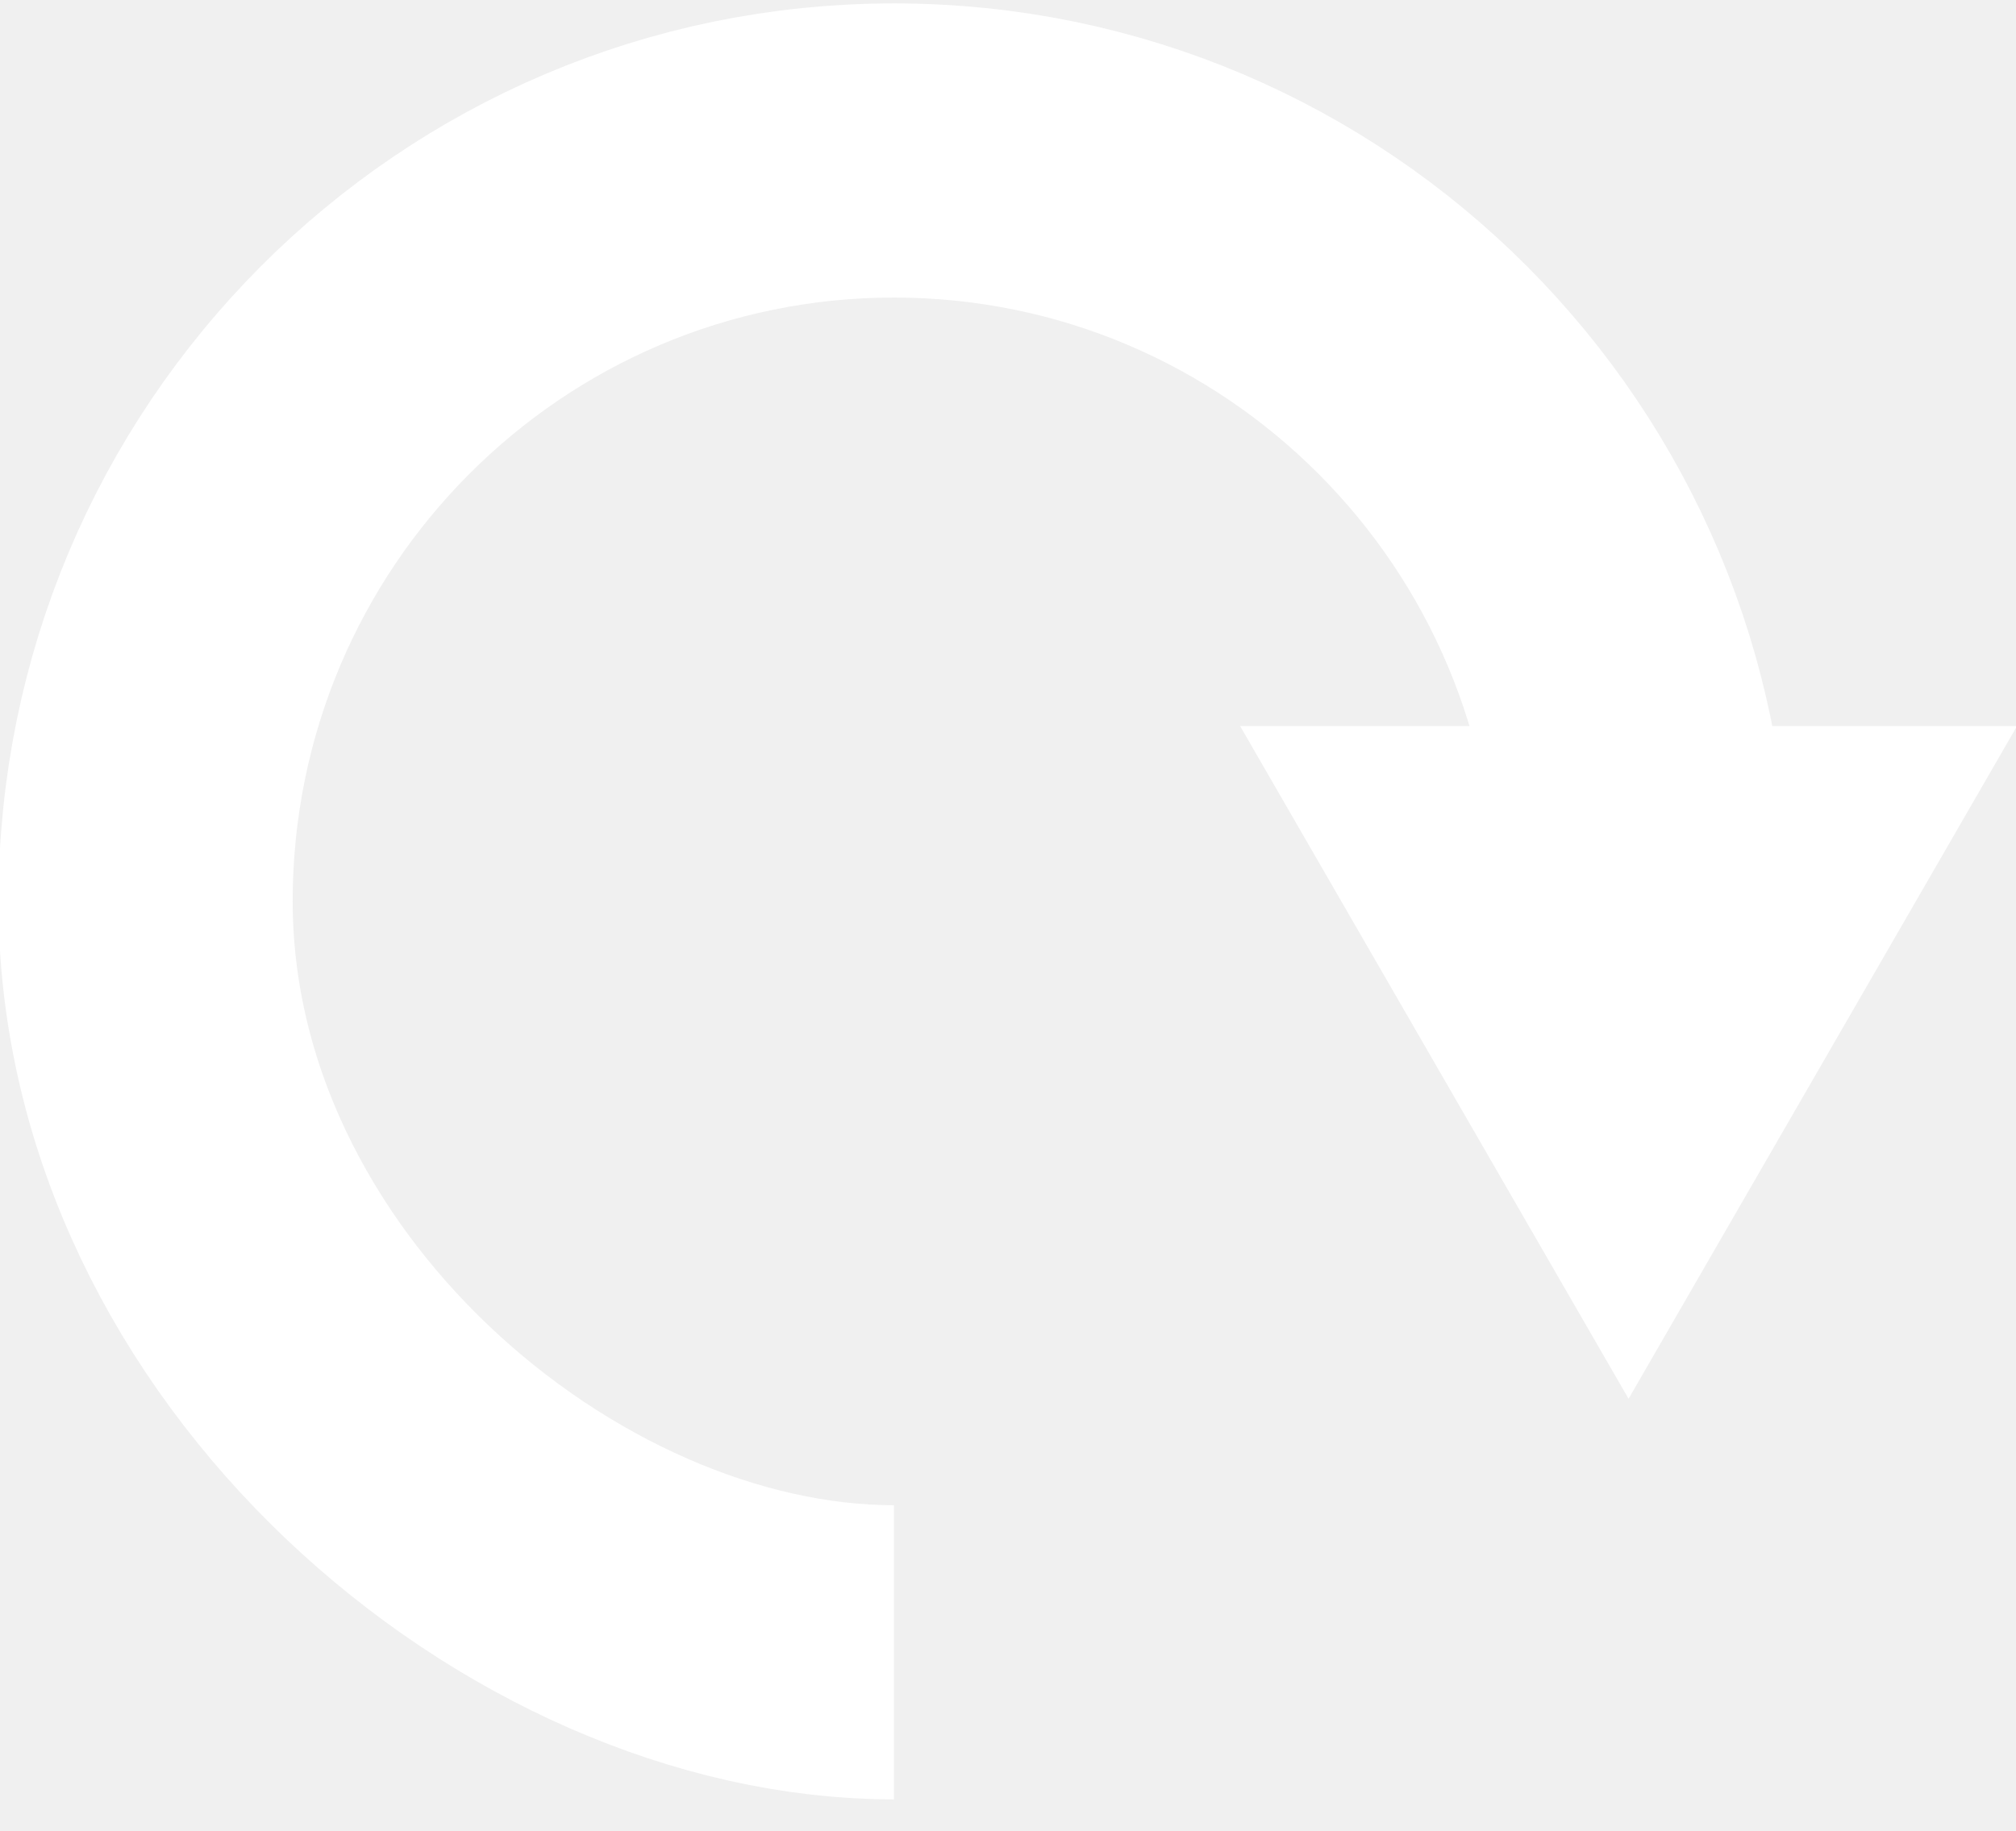
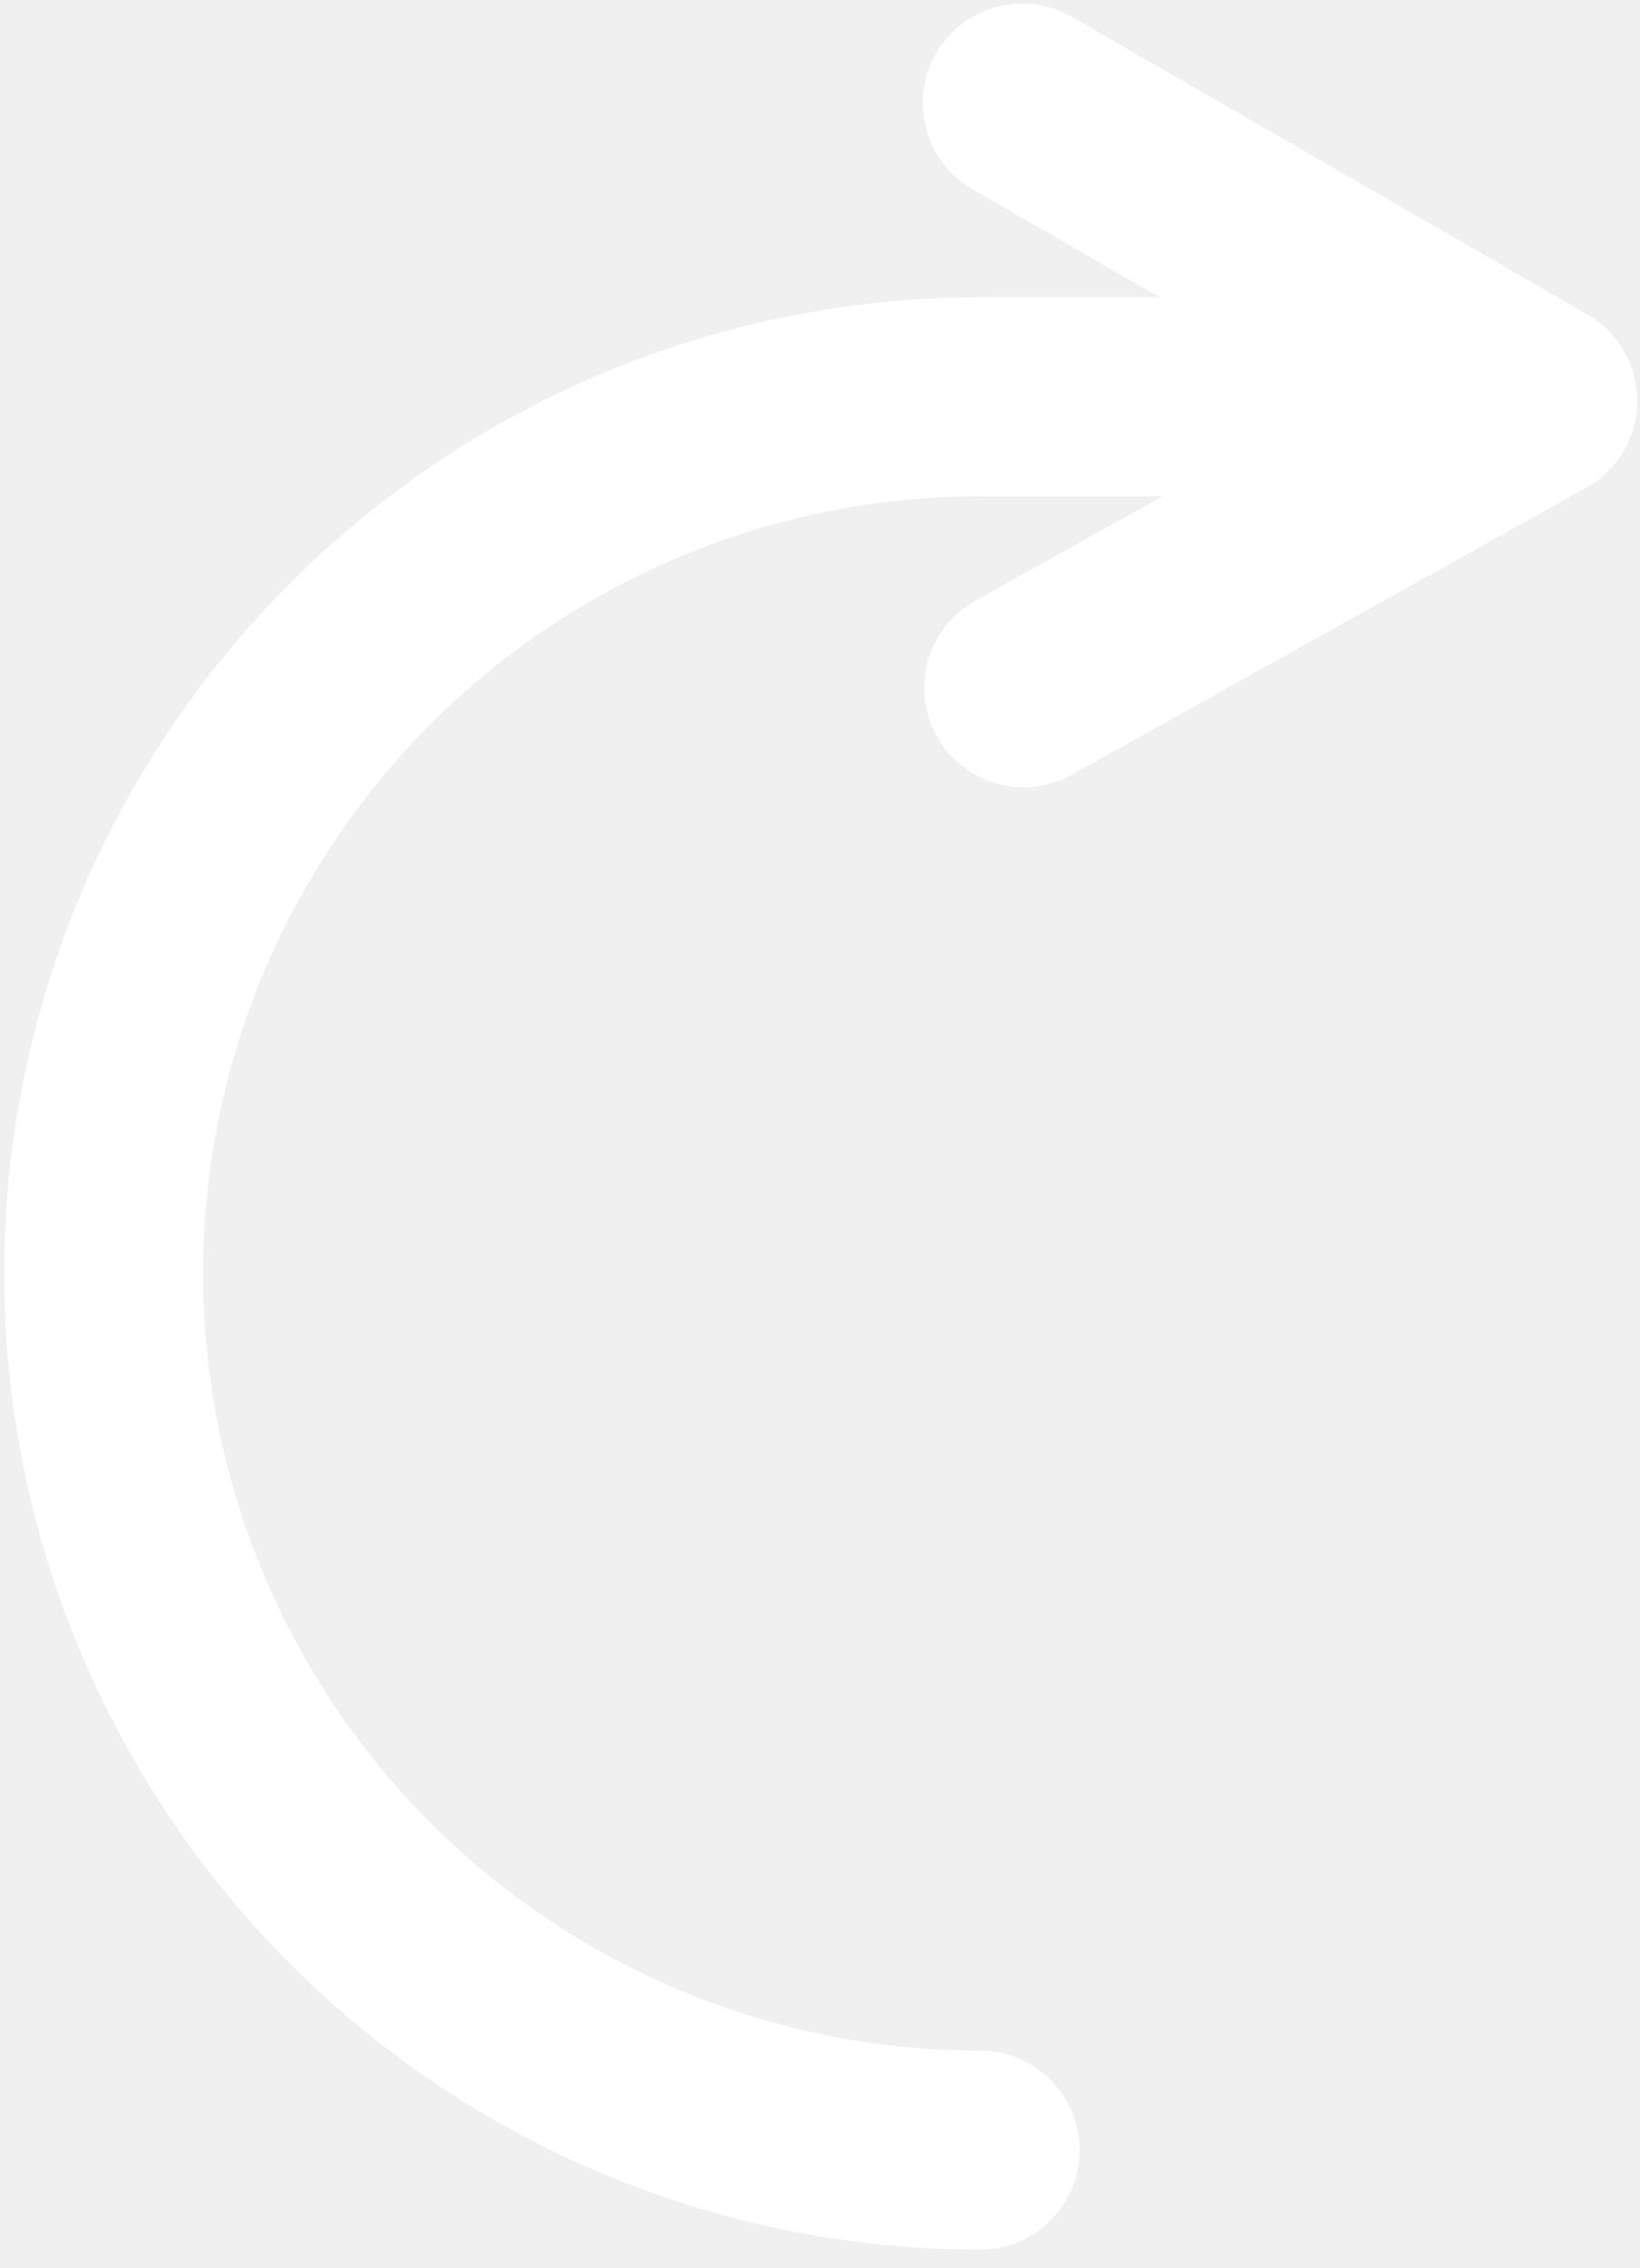
- <svg xmlns="http://www.w3.org/2000/svg" width="185mm" height="168mm" viewBox="0 0 185 168" version="1.1">
-   <path id="path926" style="fill:#ffffff;fill-opacity:0;stroke:#ffffff;stroke-width:27;stroke-miterlimit:4;stroke-dasharray:none" d="m 150.707,82.732 c 0,-38.064 -30.746,-68.92 -68.674,-68.92 -37.928,-3e-6 -68.674,30.857 -68.674,68.92 0,38.064 36.301,68.92 68.674,68.92" />
-   <path style="fill:#ffffff;fill-opacity:1;stroke:#ffffff;stroke-width:18.984;stroke-miterlimit:4;stroke-dasharray:none" id="path1604" d="m 130.239,76.129 9.604,16.635 9.604,16.635 9.604,-16.635 9.604,-16.635 h -19.209 z" />
+ <svg xmlns="http://www.w3.org/2000/svg" width="41.2mm" height="57mm" version="1.1" viewBox="0 0 41.2 57">
+   <g transform="matrix(-1 0 0 1 41.261 0)" stroke="#FFF" stroke-linecap="round" stroke-width="5">
+     <path transform="rotate(-90)" d="m-9.973 16.623a22.033 22.033 0 0 1-11.016 19.081 22.033 22.033 0 0 1-22.033 0 22.033 22.033 0 0 1-11.016-19.081" fill-opacity="0" stroke-linejoin="round" />
+     <path d="m16.519 9.969h-9.104" fill="none" />
+     <path d="m15.53 17.284-12.924-7.211 12.961-7.483" fill="none" stroke-linejoin="round" />
+   </g>
</svg>
